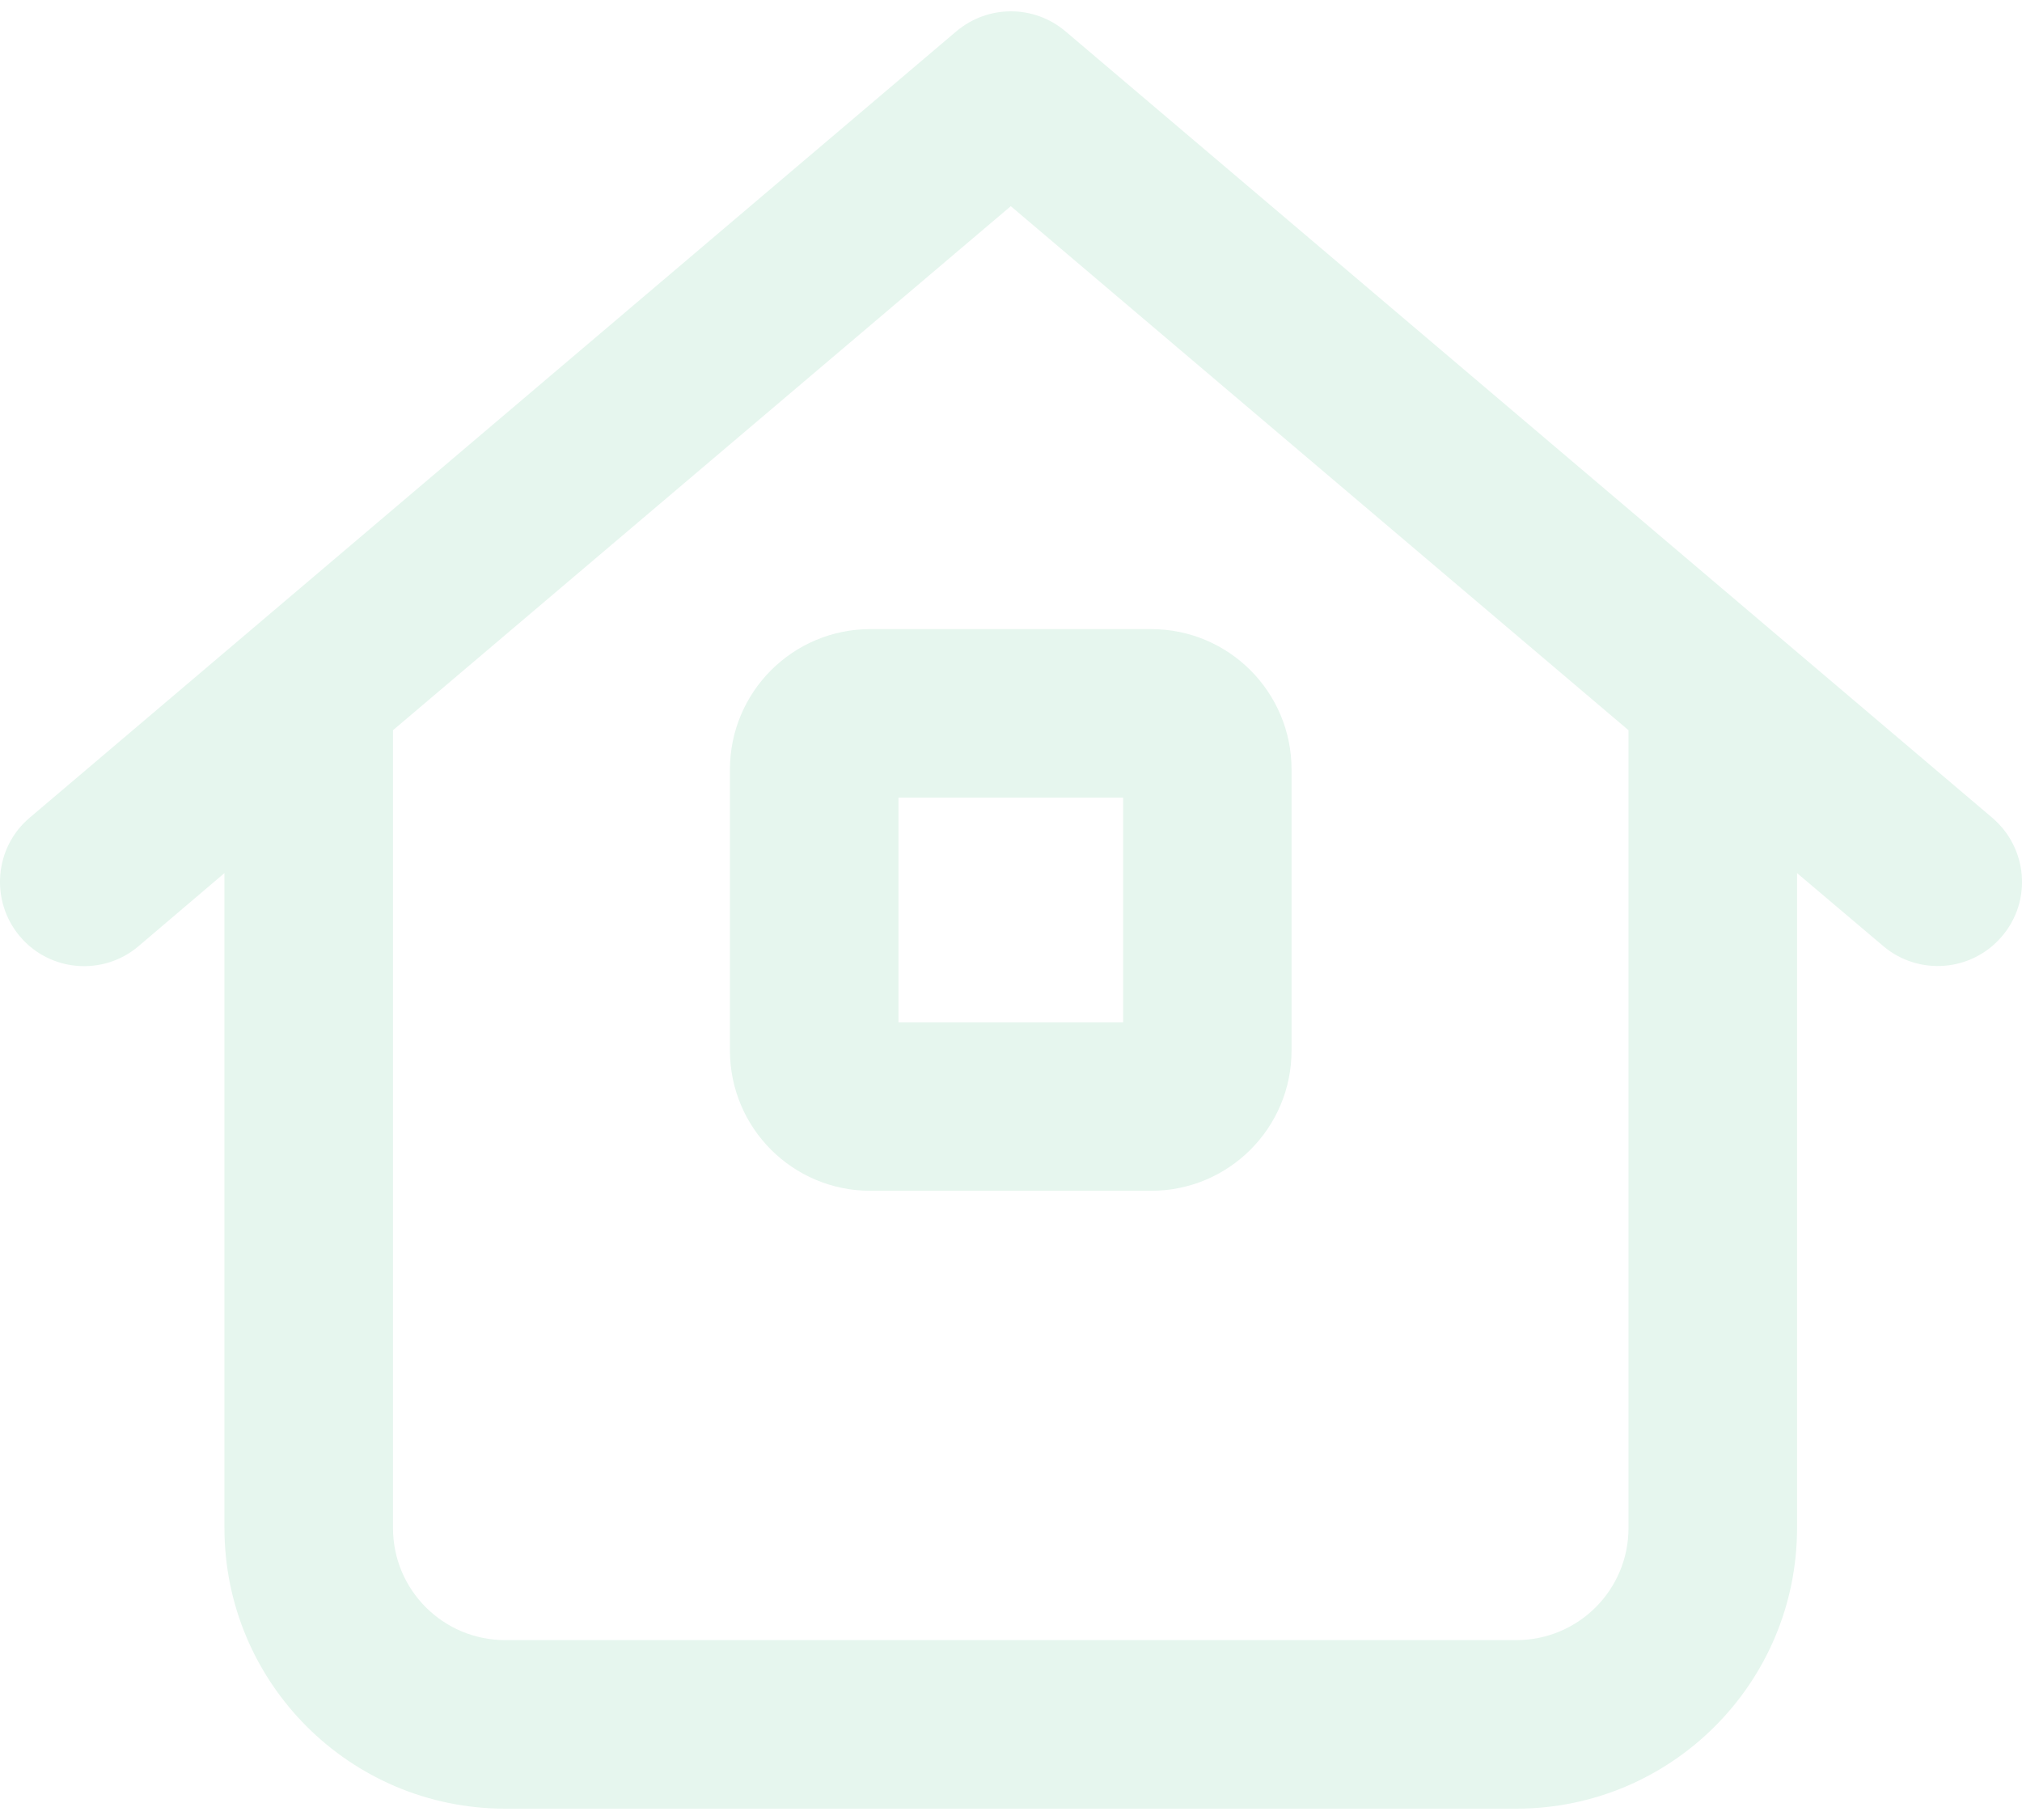
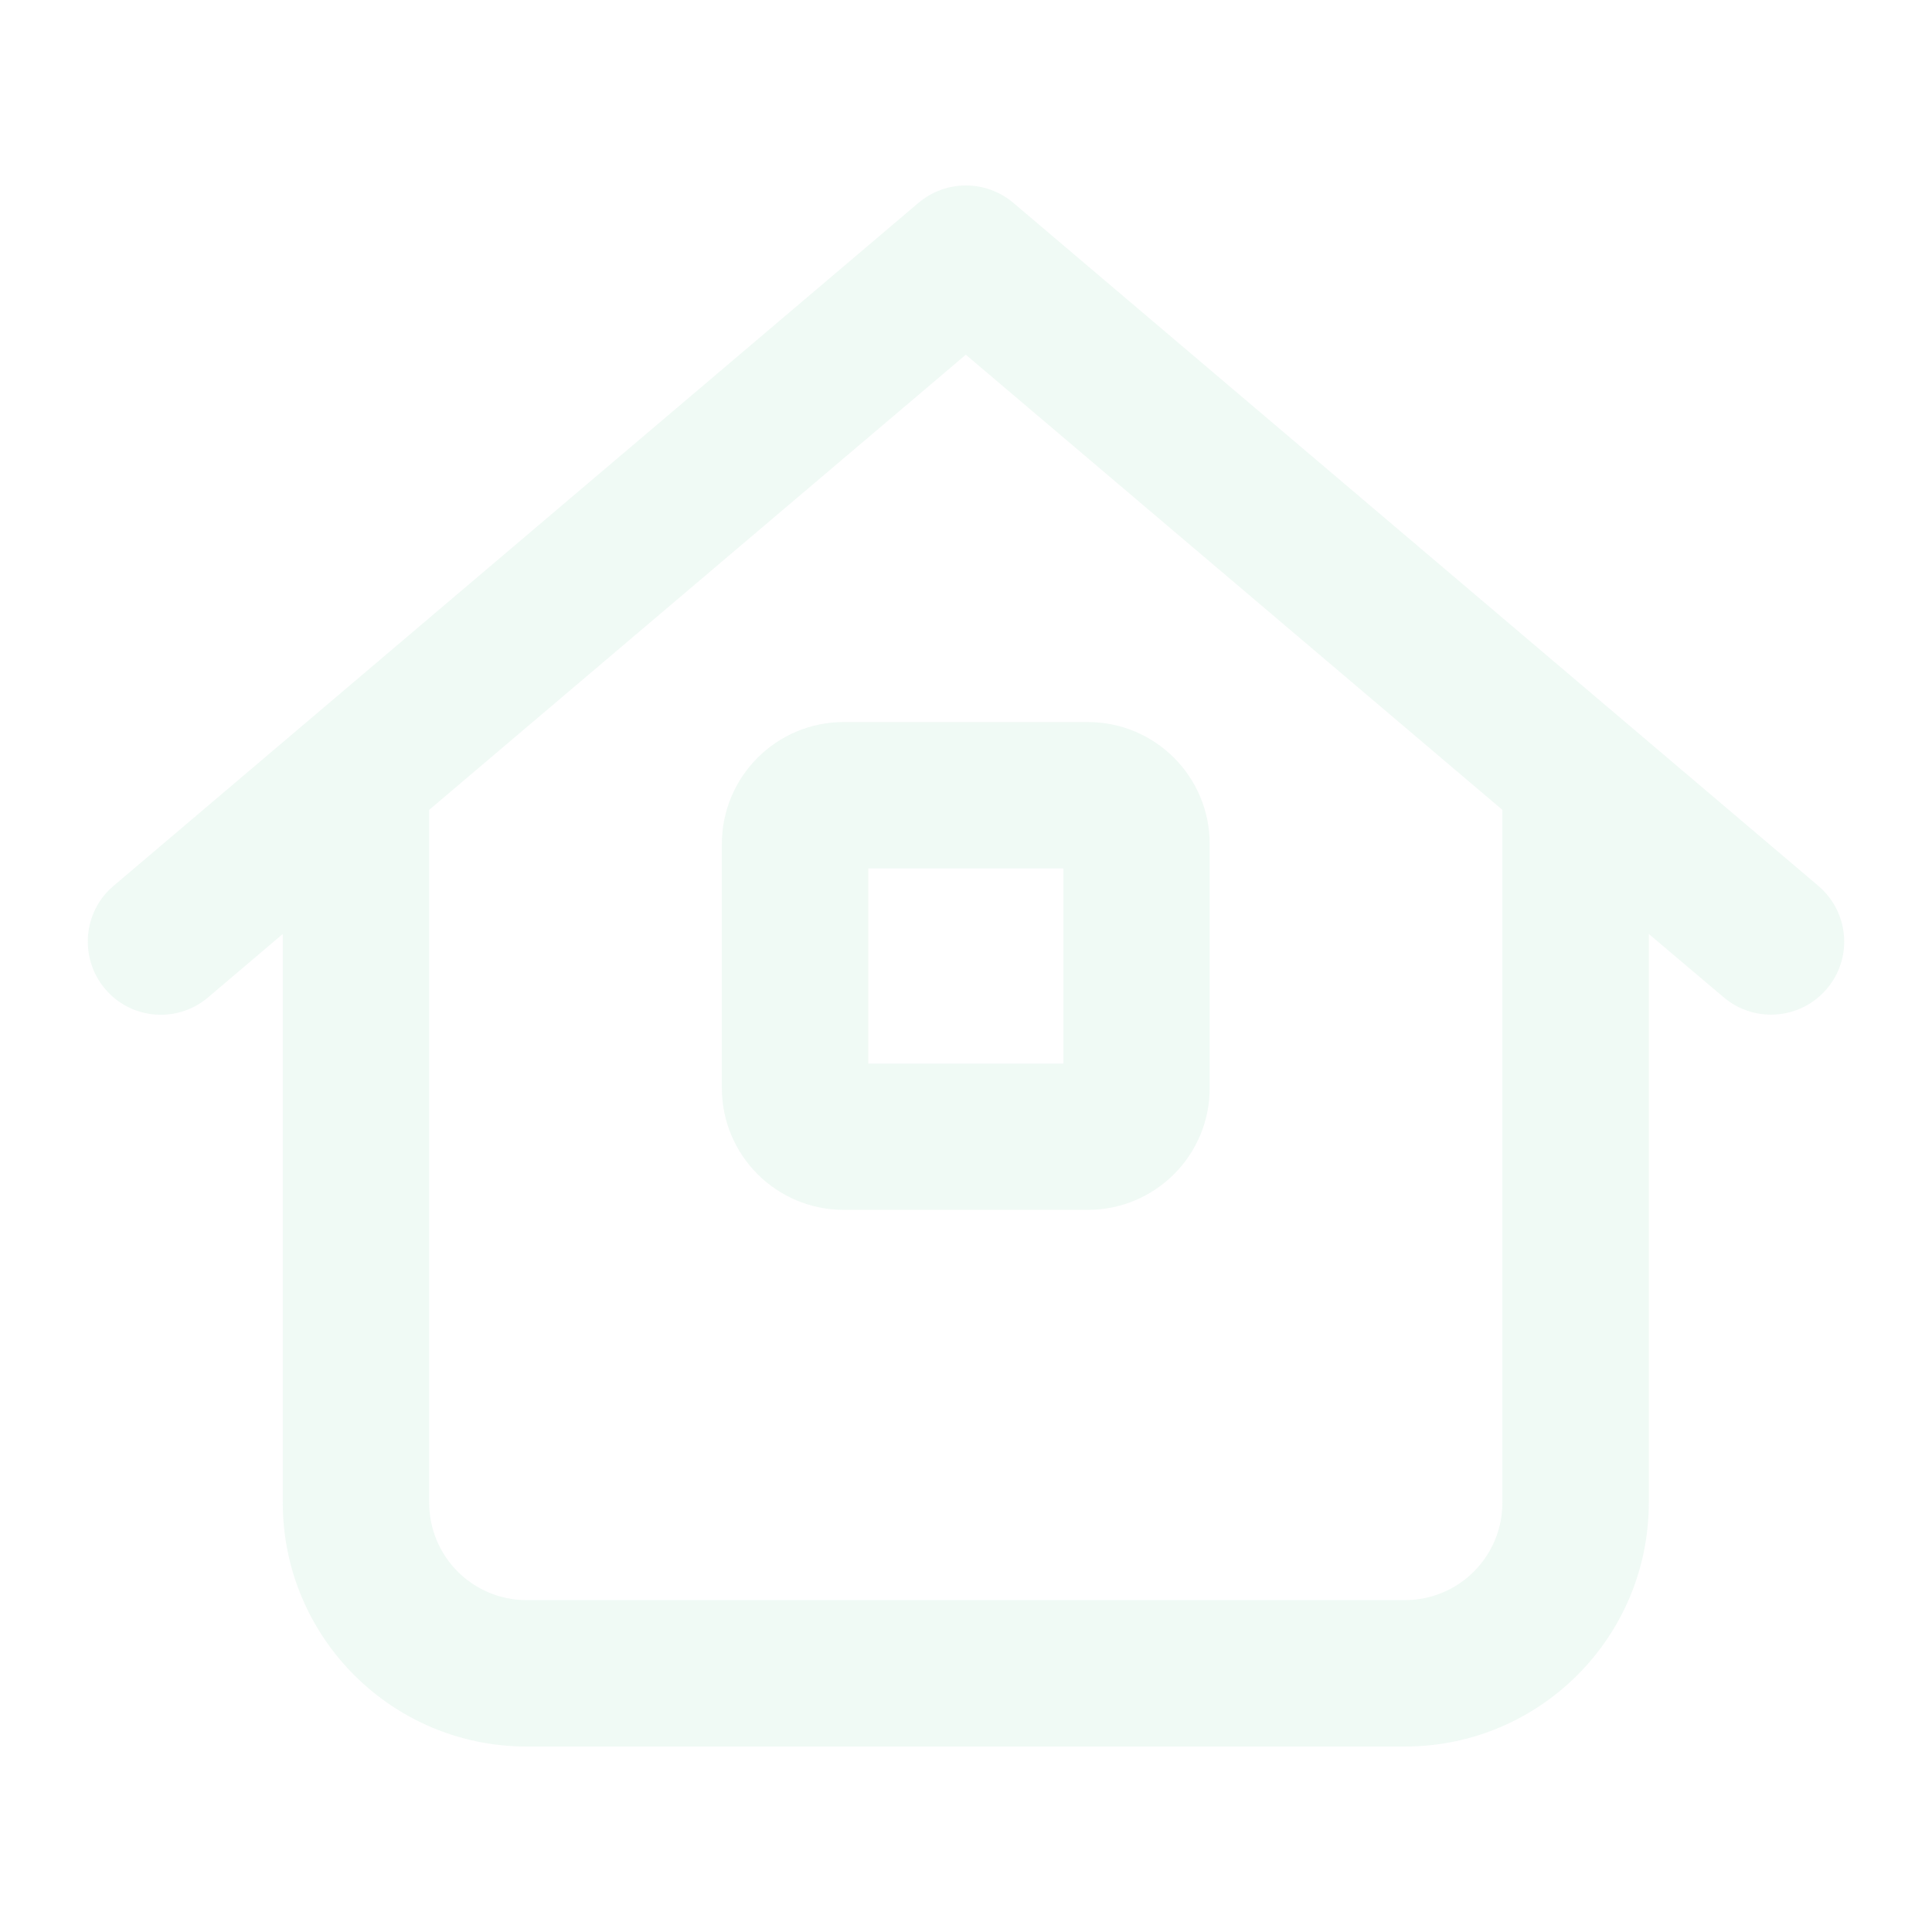
- <svg xmlns="http://www.w3.org/2000/svg" width="20" height="18" viewBox="0 0 20 18" fill="none">
-   <path d="M9.459 0.31C9.772 0.046 10.227 0.046 10.539 0.31L19.705 8.087C20.056 8.385 20.101 8.91 19.802 9.26C19.504 9.611 18.979 9.653 18.629 9.358L17.775 8.635V15.111C17.775 16.645 16.532 17.888 14.997 17.888H4.998C3.463 17.888 2.22 16.645 2.22 15.111V8.635L1.37 9.358C1.019 9.656 0.491 9.611 0.196 9.26C-0.099 8.91 -0.057 8.382 0.294 8.087L9.459 0.31ZM9.998 2.039L3.887 7.222V15.111C3.887 15.725 4.383 16.221 4.998 16.221H14.997C15.612 16.221 16.108 15.725 16.108 15.111V7.222L9.998 2.039ZM8.887 10.111H11.109V7.889H8.887V10.111ZM7.22 7.611C7.22 6.844 7.841 6.222 8.609 6.222H11.386C12.154 6.222 12.775 6.844 12.775 7.611V10.389C12.775 11.156 12.154 11.777 11.386 11.777H8.609C7.841 11.777 7.22 11.156 7.22 10.389V7.611Z" fill="#E6F6EE" />
+ <svg xmlns="http://www.w3.org/2000/svg" width="22" height="22" viewBox="0 0 22 22" fill="none">
+   <g opacity="0.6">
+     <path d="M10.459 2.31C10.772 2.046 11.227 2.046 11.539 2.31L20.705 10.087C21.056 10.385 21.101 10.91 20.802 11.26C20.504 11.611 19.979 11.653 19.629 11.357L18.775 10.635V17.11C18.775 18.645 17.532 19.888 15.997 19.888H5.998C4.463 19.888 3.22 18.645 3.22 17.11V10.635L2.37 11.357C2.019 11.656 1.491 11.611 1.196 11.26C0.901 10.91 0.943 10.382 1.294 10.087L10.459 2.31ZM10.998 4.039L4.887 9.222V17.11C4.887 17.725 5.383 18.221 5.998 18.221H15.997C16.612 18.221 17.108 17.725 17.108 17.11V9.222L10.998 4.039ZM9.887 12.111H12.109V9.889H9.887V12.111ZM8.22 9.611C8.22 8.844 8.841 8.222 9.609 8.222H12.386C13.154 8.222 13.775 8.844 13.775 9.611V12.389C13.775 13.156 13.154 13.777 12.386 13.777H9.609C8.841 13.777 8.22 13.156 8.22 12.389V9.611Z" fill="#E6F6EE" />
+   </g>
</svg>
